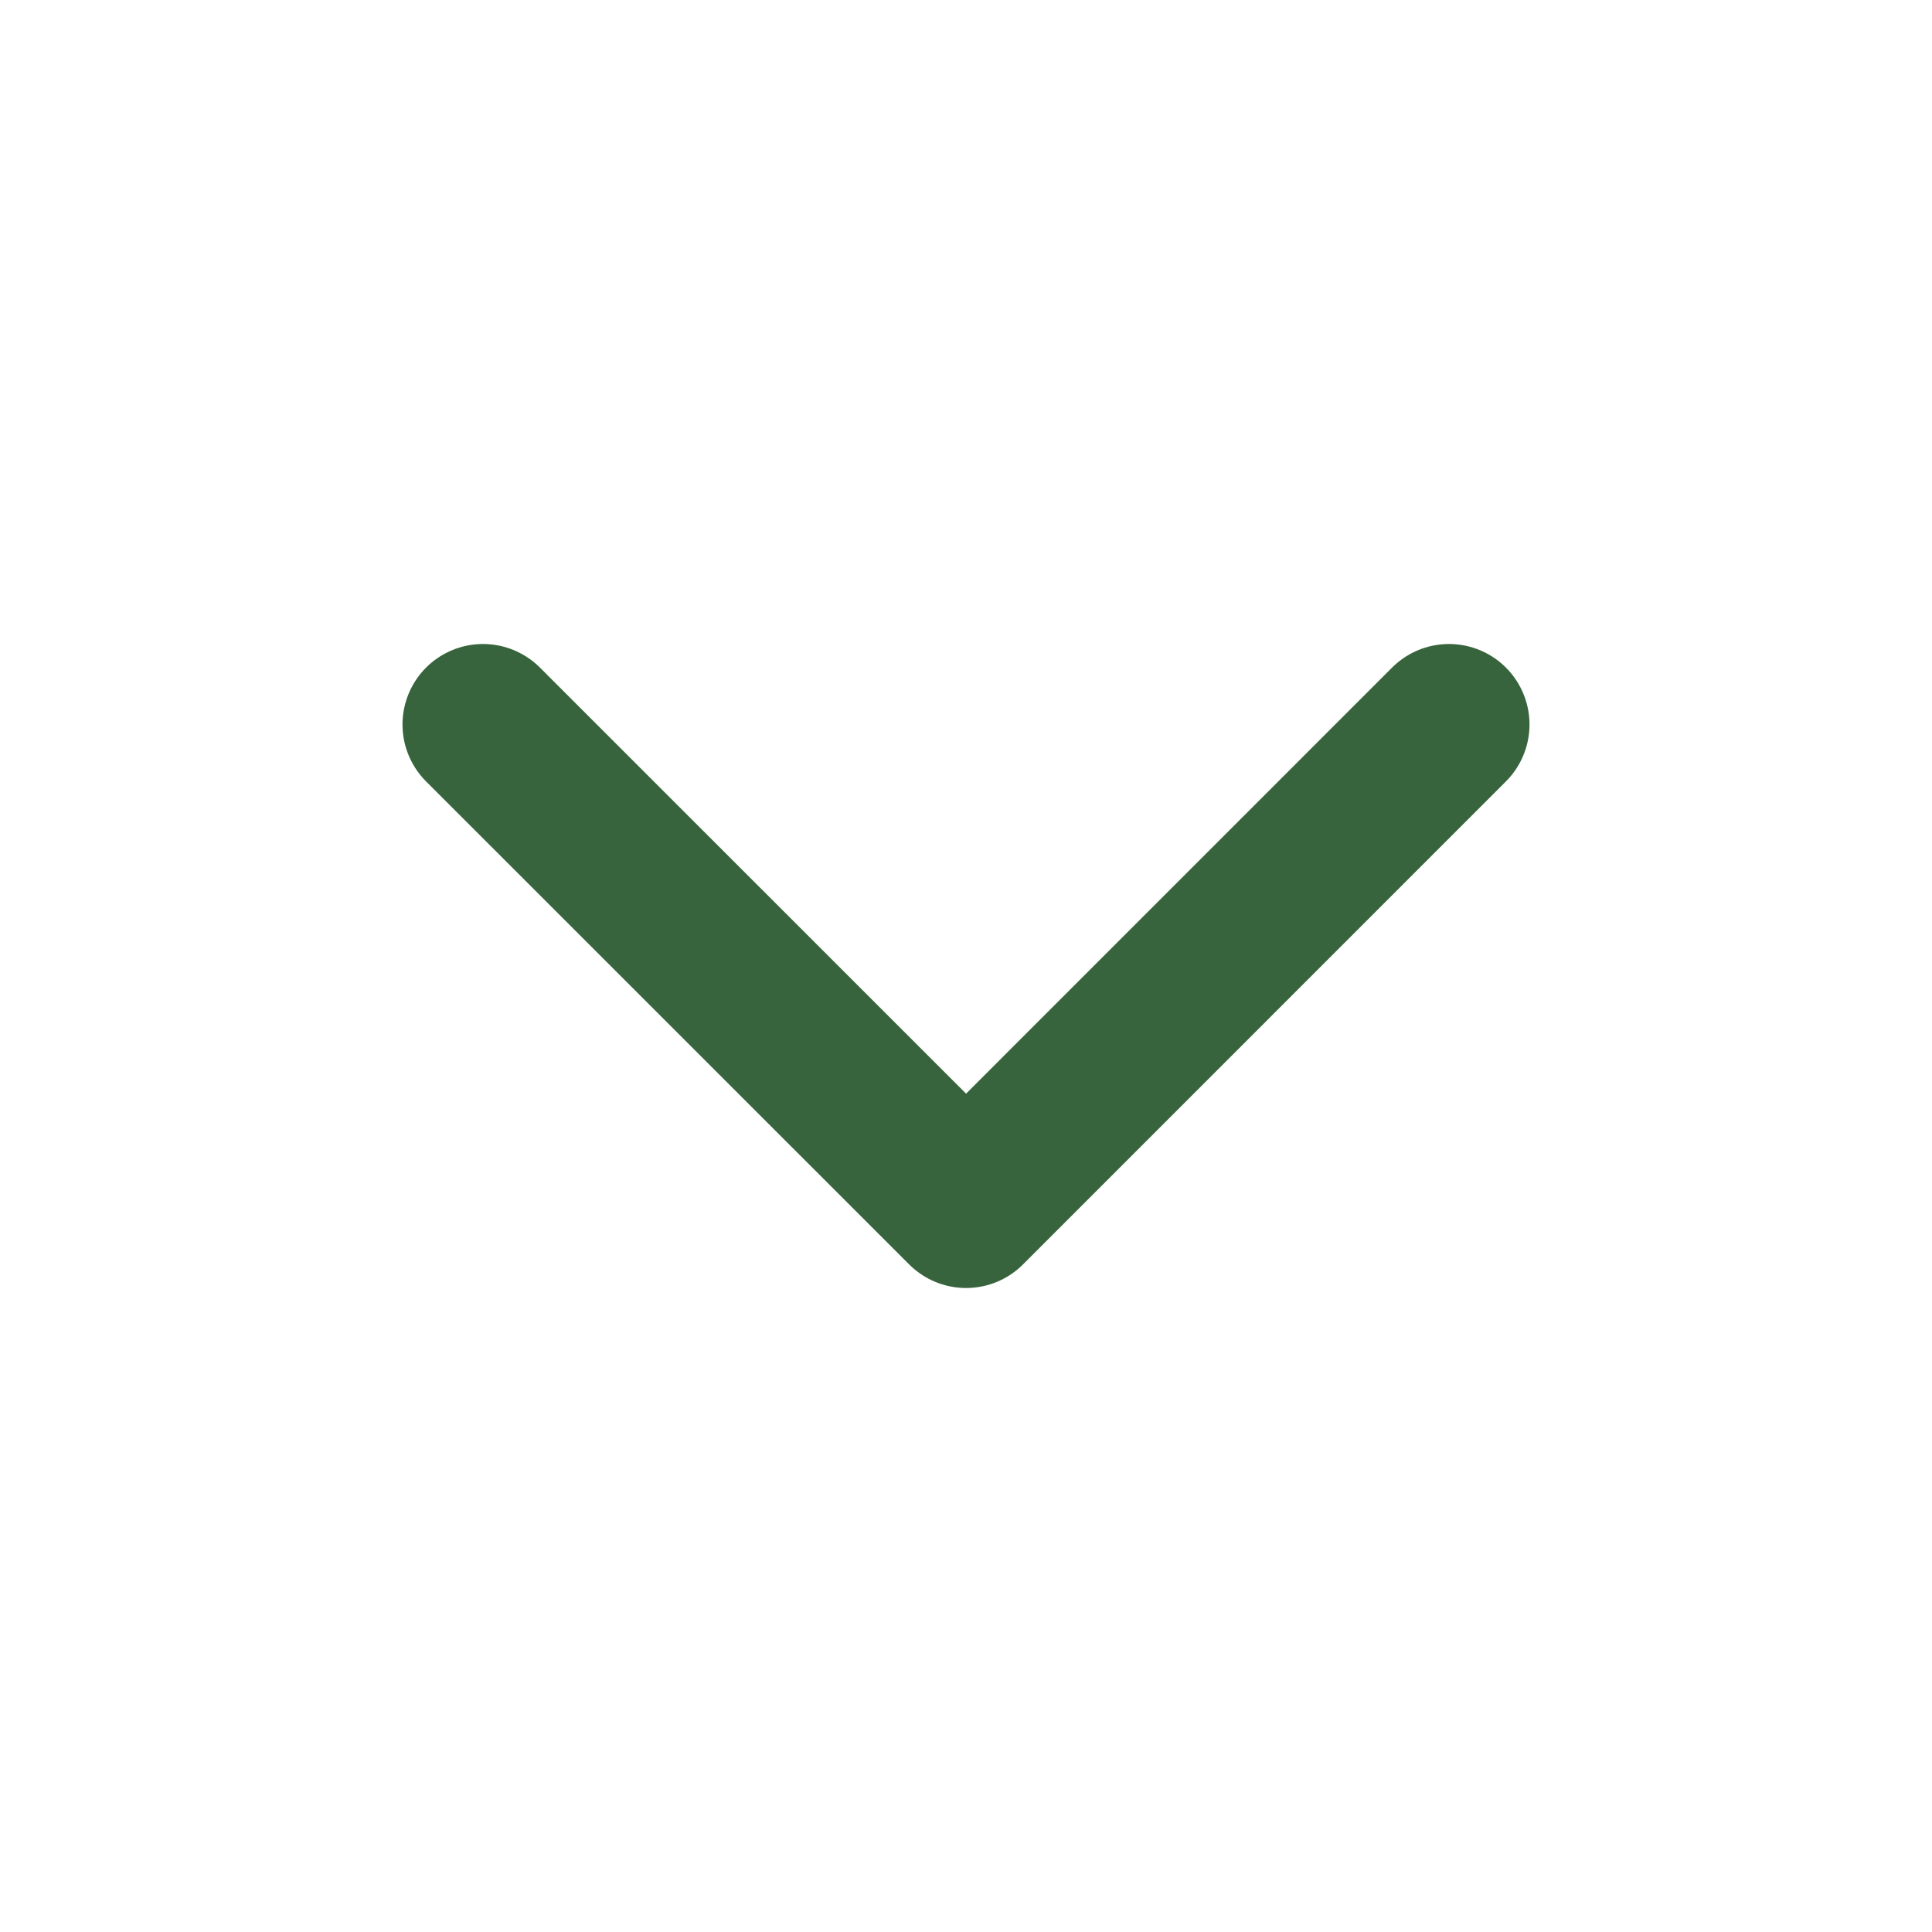
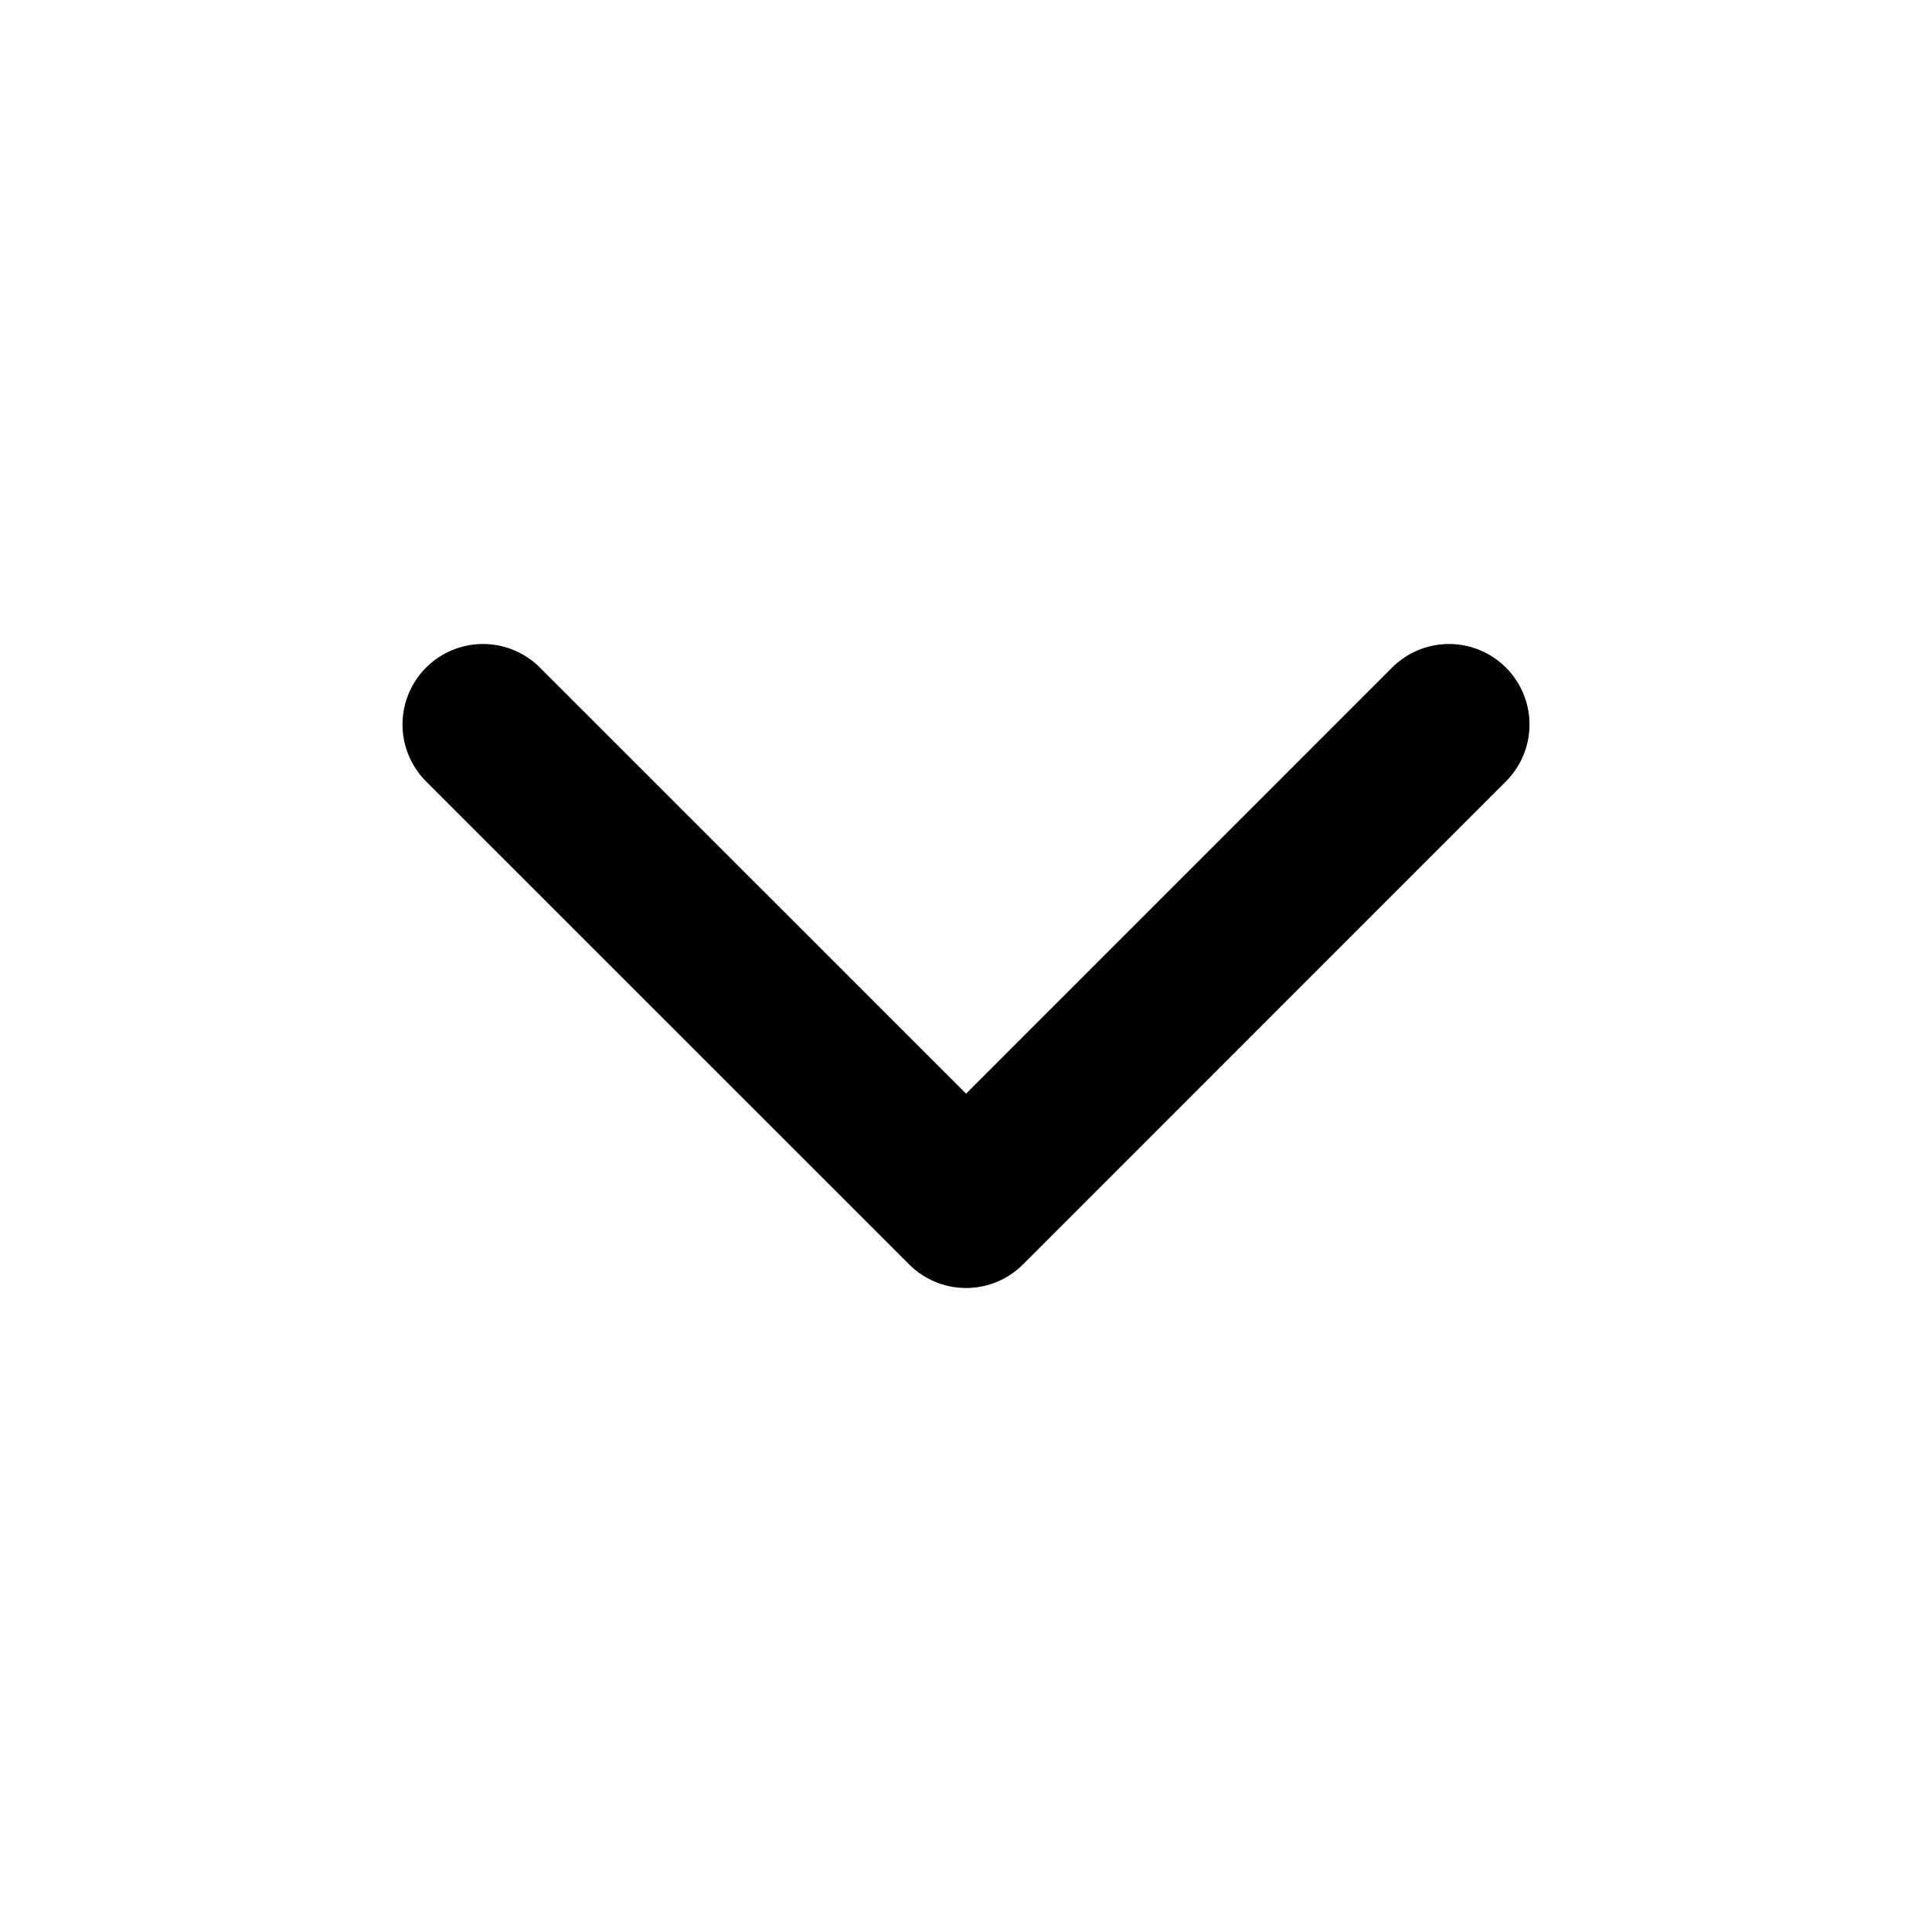
<svg xmlns="http://www.w3.org/2000/svg" width="24" height="24" viewBox="0 0 24 24" fill="none">
-   <path d="M6 9L12.001 15L18 9" stroke="#37643C" stroke-width="2" stroke-linecap="round" stroke-linejoin="round" />
+   <path d="M6 9L12.001 15L18 9" stroke="currentColor" stroke-width="2" stroke-linecap="round" stroke-linejoin="round" />
</svg>
